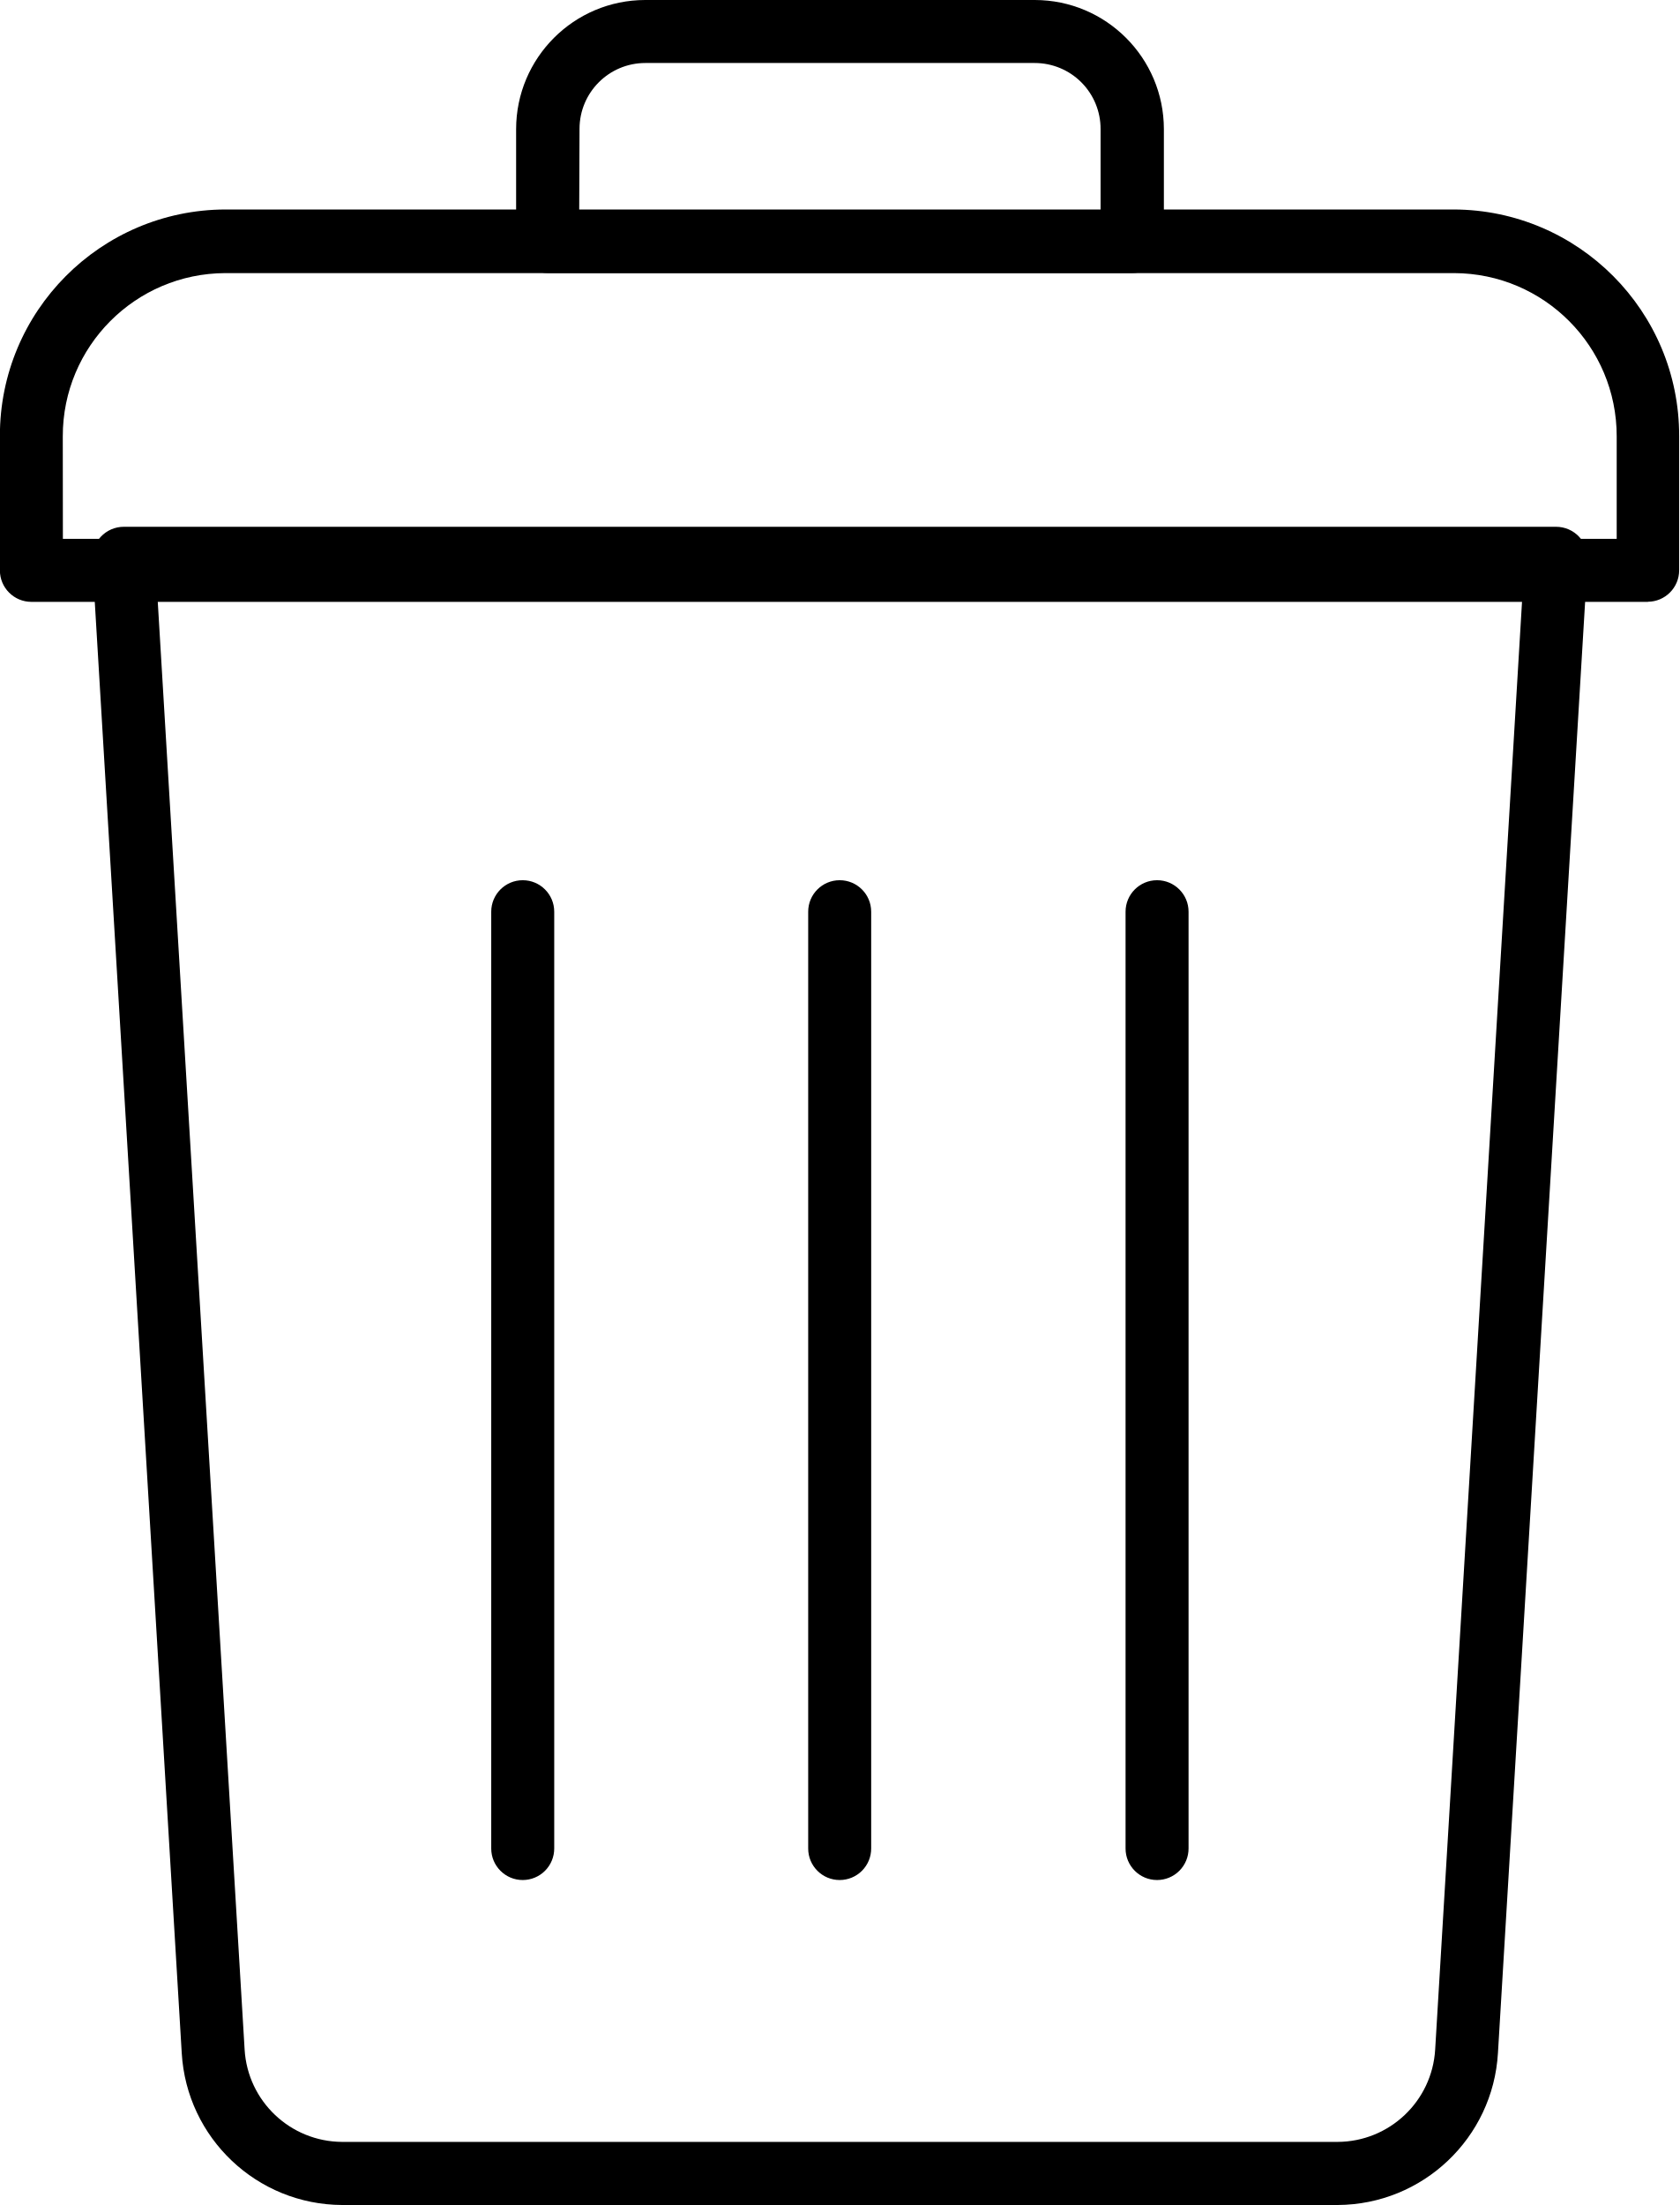
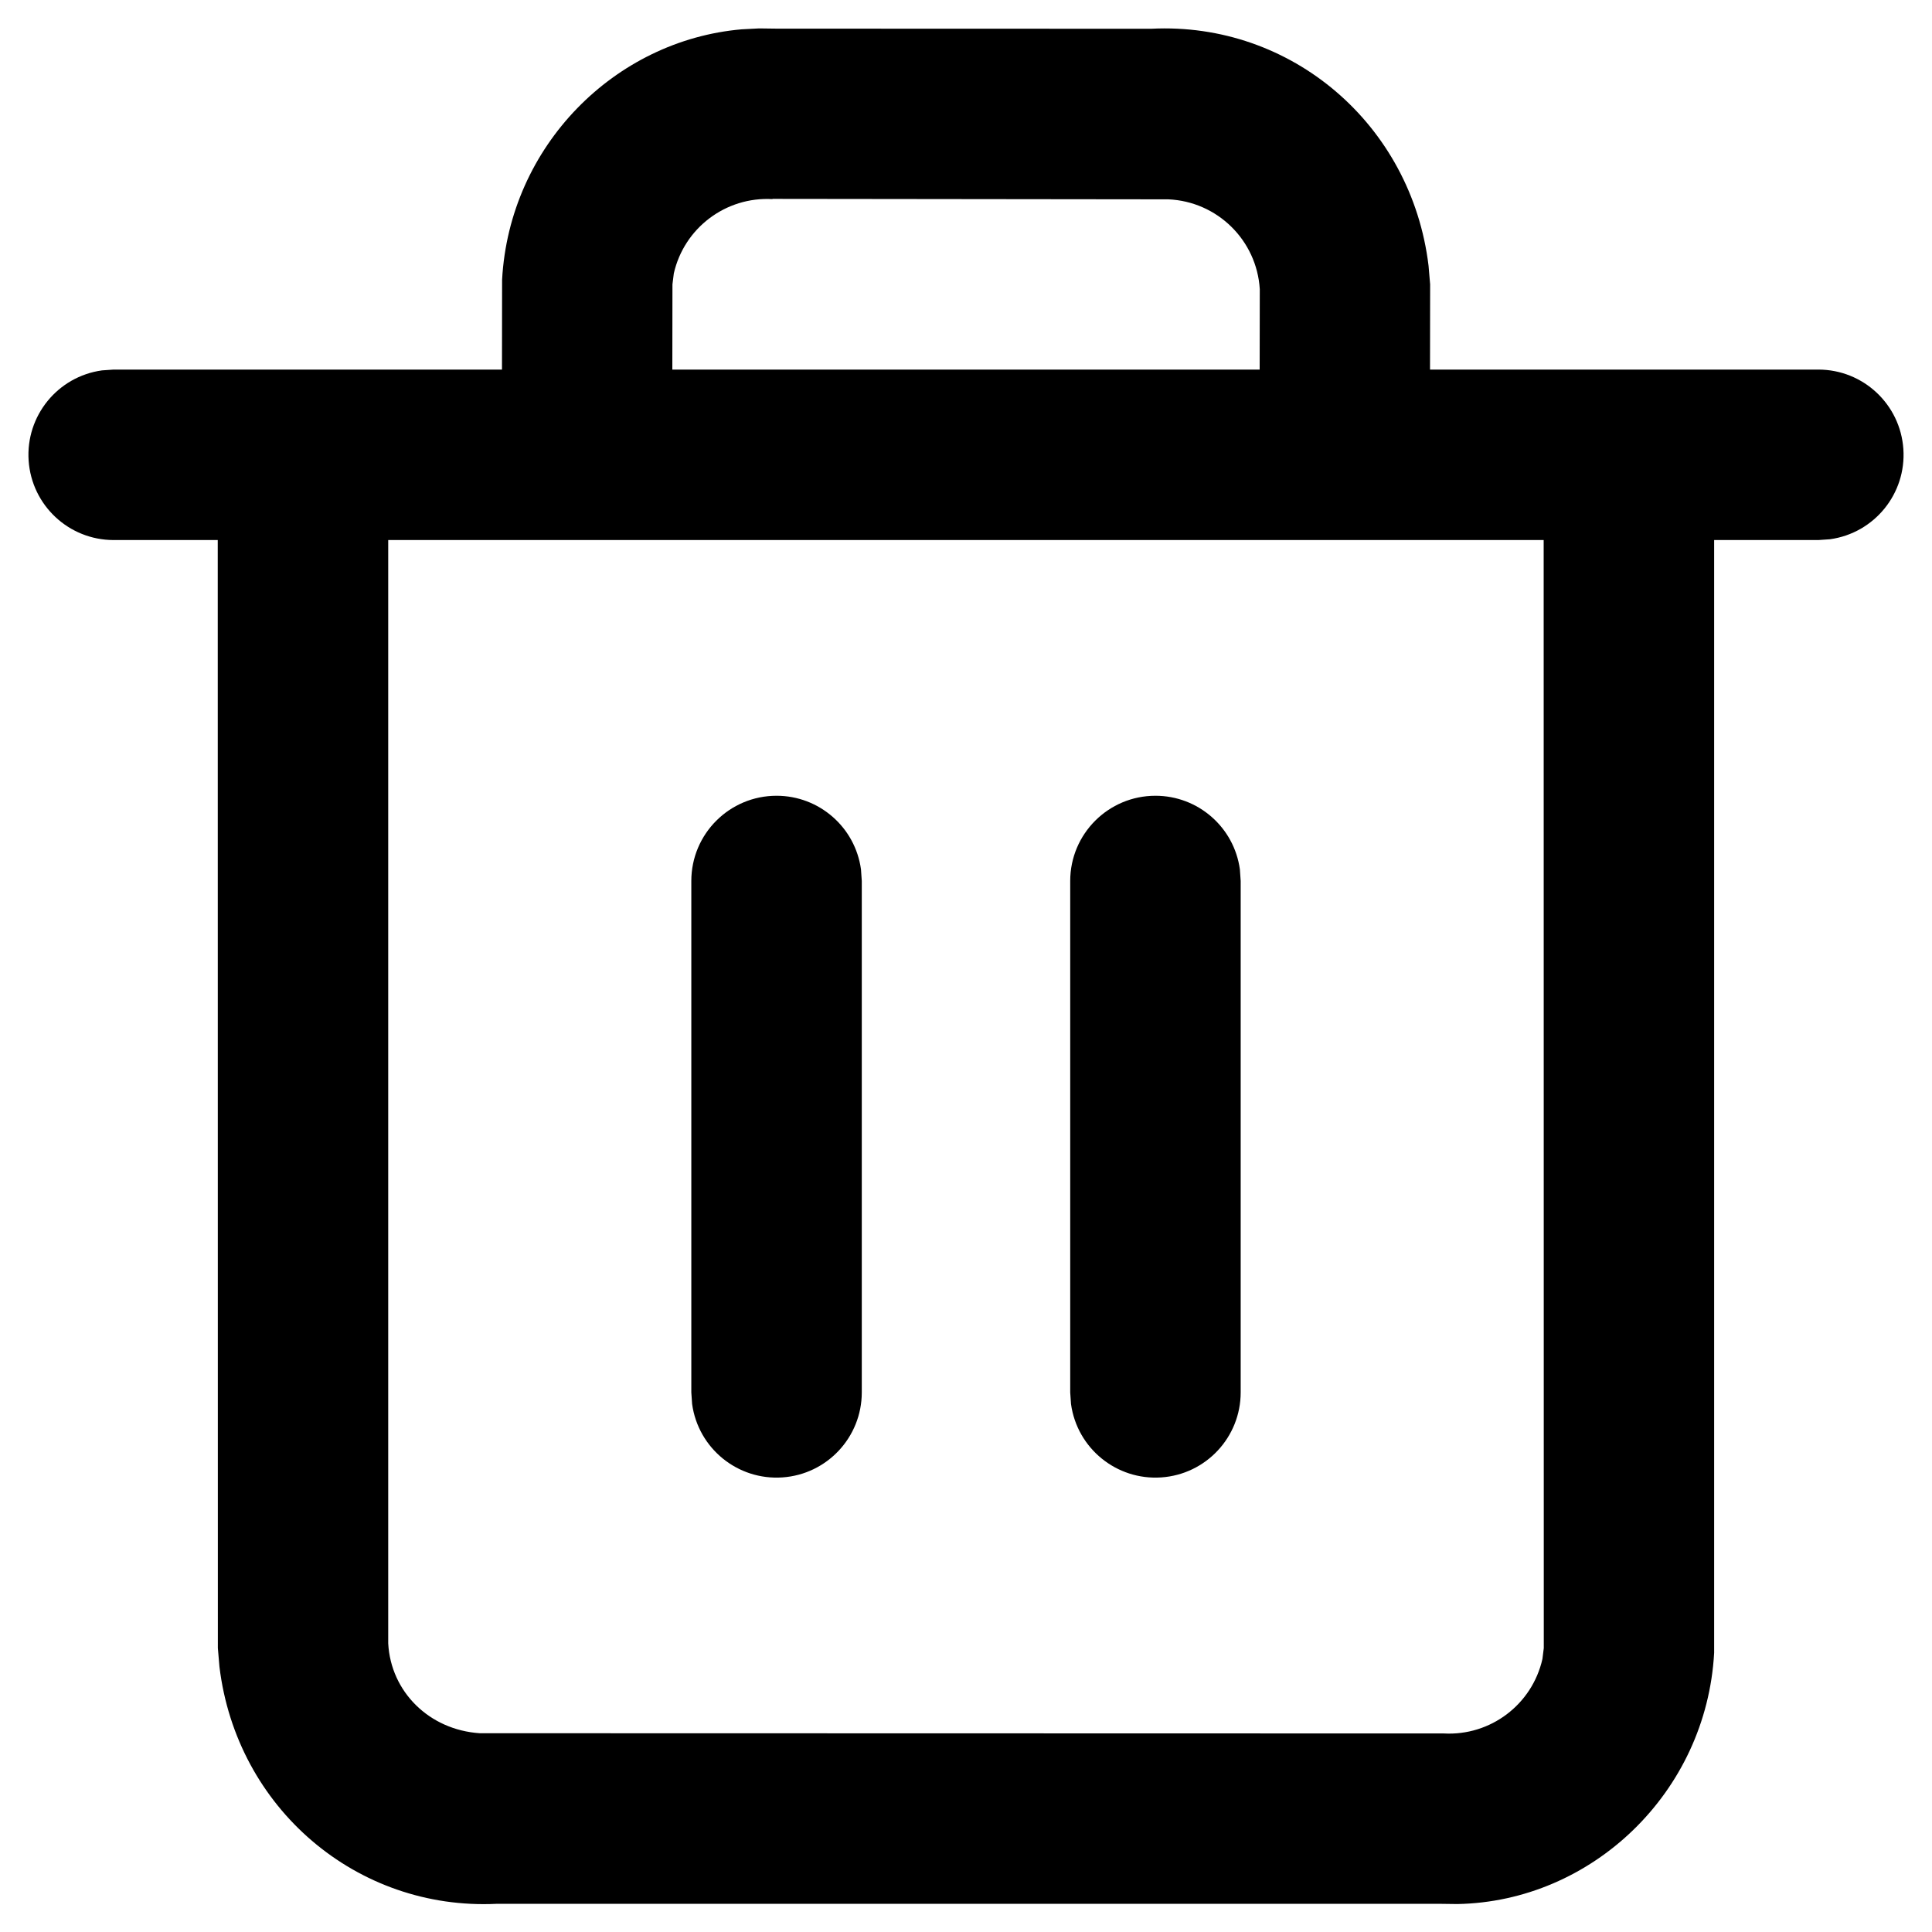
- <svg xmlns="http://www.w3.org/2000/svg" width="16" height="21">
-   <path data-name="Path 6897" d="M12.741 21H3.259a1.537 1.537 0 01-1.528-1.448L.879 5.337a.3.3 0 01.081-.225.3.3 0 01.219-.095h13.643a.3.3 0 01.219.095.3.3 0 01.081.225l-.854 14.215A1.537 1.537 0 0112.741 21zM1.496 5.62l.834 13.9a.935.935 0 00.928.879h9.482a.935.935 0 00.93-.88l.834-13.9z" />
-   <path data-name="Path 6898" d="M15.699 5.732H.299a.3.3 0 01-.3-.3V4.153a2.155 2.155 0 012.147-2.158h11.7a2.155 2.155 0 012.148 2.158v1.278a.3.3 0 01-.3.3zm-15.1-.6h14.8v-.976a1.553 1.553 0 00-1.548-1.555H2.146A1.553 1.553 0 00.598 4.156z" />
-   <path data-name="Path 6899" d="M10.784 2.6H5.216a.3.3 0 01-.3-.3V1.23A1.231 1.231 0 016.146 0h3.71a1.231 1.231 0 011.23 1.23V2.3a.3.3 0 01-.302.3zM5.517 2h4.966v-.77A.627.627 0 009.856.6h-3.71a.627.627 0 00-.626.626z" />
-   <path data-name="Path 6900" d="M11.021 17.905a.3.3 0 01-.3-.3V8.683a.3.3 0 11.6 0v8.921a.3.3 0 01-.3.301z" />
-   <path data-name="Path 6901" d="M7.998 17.905a.3.3 0 01-.3-.3V8.683a.3.3 0 11.6 0v8.921a.3.3 0 01-.3.301z" />
-   <path data-name="Path 6902" d="M4.979 17.905a.3.3 0 01-.3-.3V8.683a.3.3 0 01.6 0v8.921a.3.3 0 01-.3.301z" />
+ <svg xmlns="http://www.w3.org/2000/svg" width="17" height="17">
+   <g fill="#000" fill-rule="nonzero">
+     <path d="M12.57 2.338l.014.164-.001.75H16a.75.75 0 01.102 1.493L16 4.752h-.917v9.792c-.068 1.231-1.078 2.189-2.26 2.21l-.156-.002H4.371c-1.232.06-2.29-.843-2.44-2.086l-.014-.164-.001-9.75H1a.75.75 0 01-.102-1.493L1 3.252h3.417l.001-.791C4.483 1.282 5.41.355 6.526.258L6.679.25l.155.002 3.296.001c1.232-.062 2.29.842 2.44 2.085zm1.013 2.414H3.416v9.709c.023.425.36.76.805.79l8.483.002a.842.842 0 00.868-.655l.012-.096-.001-9.75zm-6.786-3a.842.842 0 00-.868.654l-.012.096-.001.75h5.168l.001-.708a.843.843 0 00-.805-.79L6.797 1.75z" />
+     <path d="M6.833 7.002a.75.75 0 01.743.648l.007.102v4.5a.75.75 0 01-1.493.102l-.007-.102v-4.5a.75.75 0 01.75-.75zM10.167 7.002a.75.75 0 01.743.648l.007.102v4.5a.75.75 0 01-1.493.102l-.007-.102v-4.5a.75.75 0 01.75-.75z" />
+   </g>
</svg>
